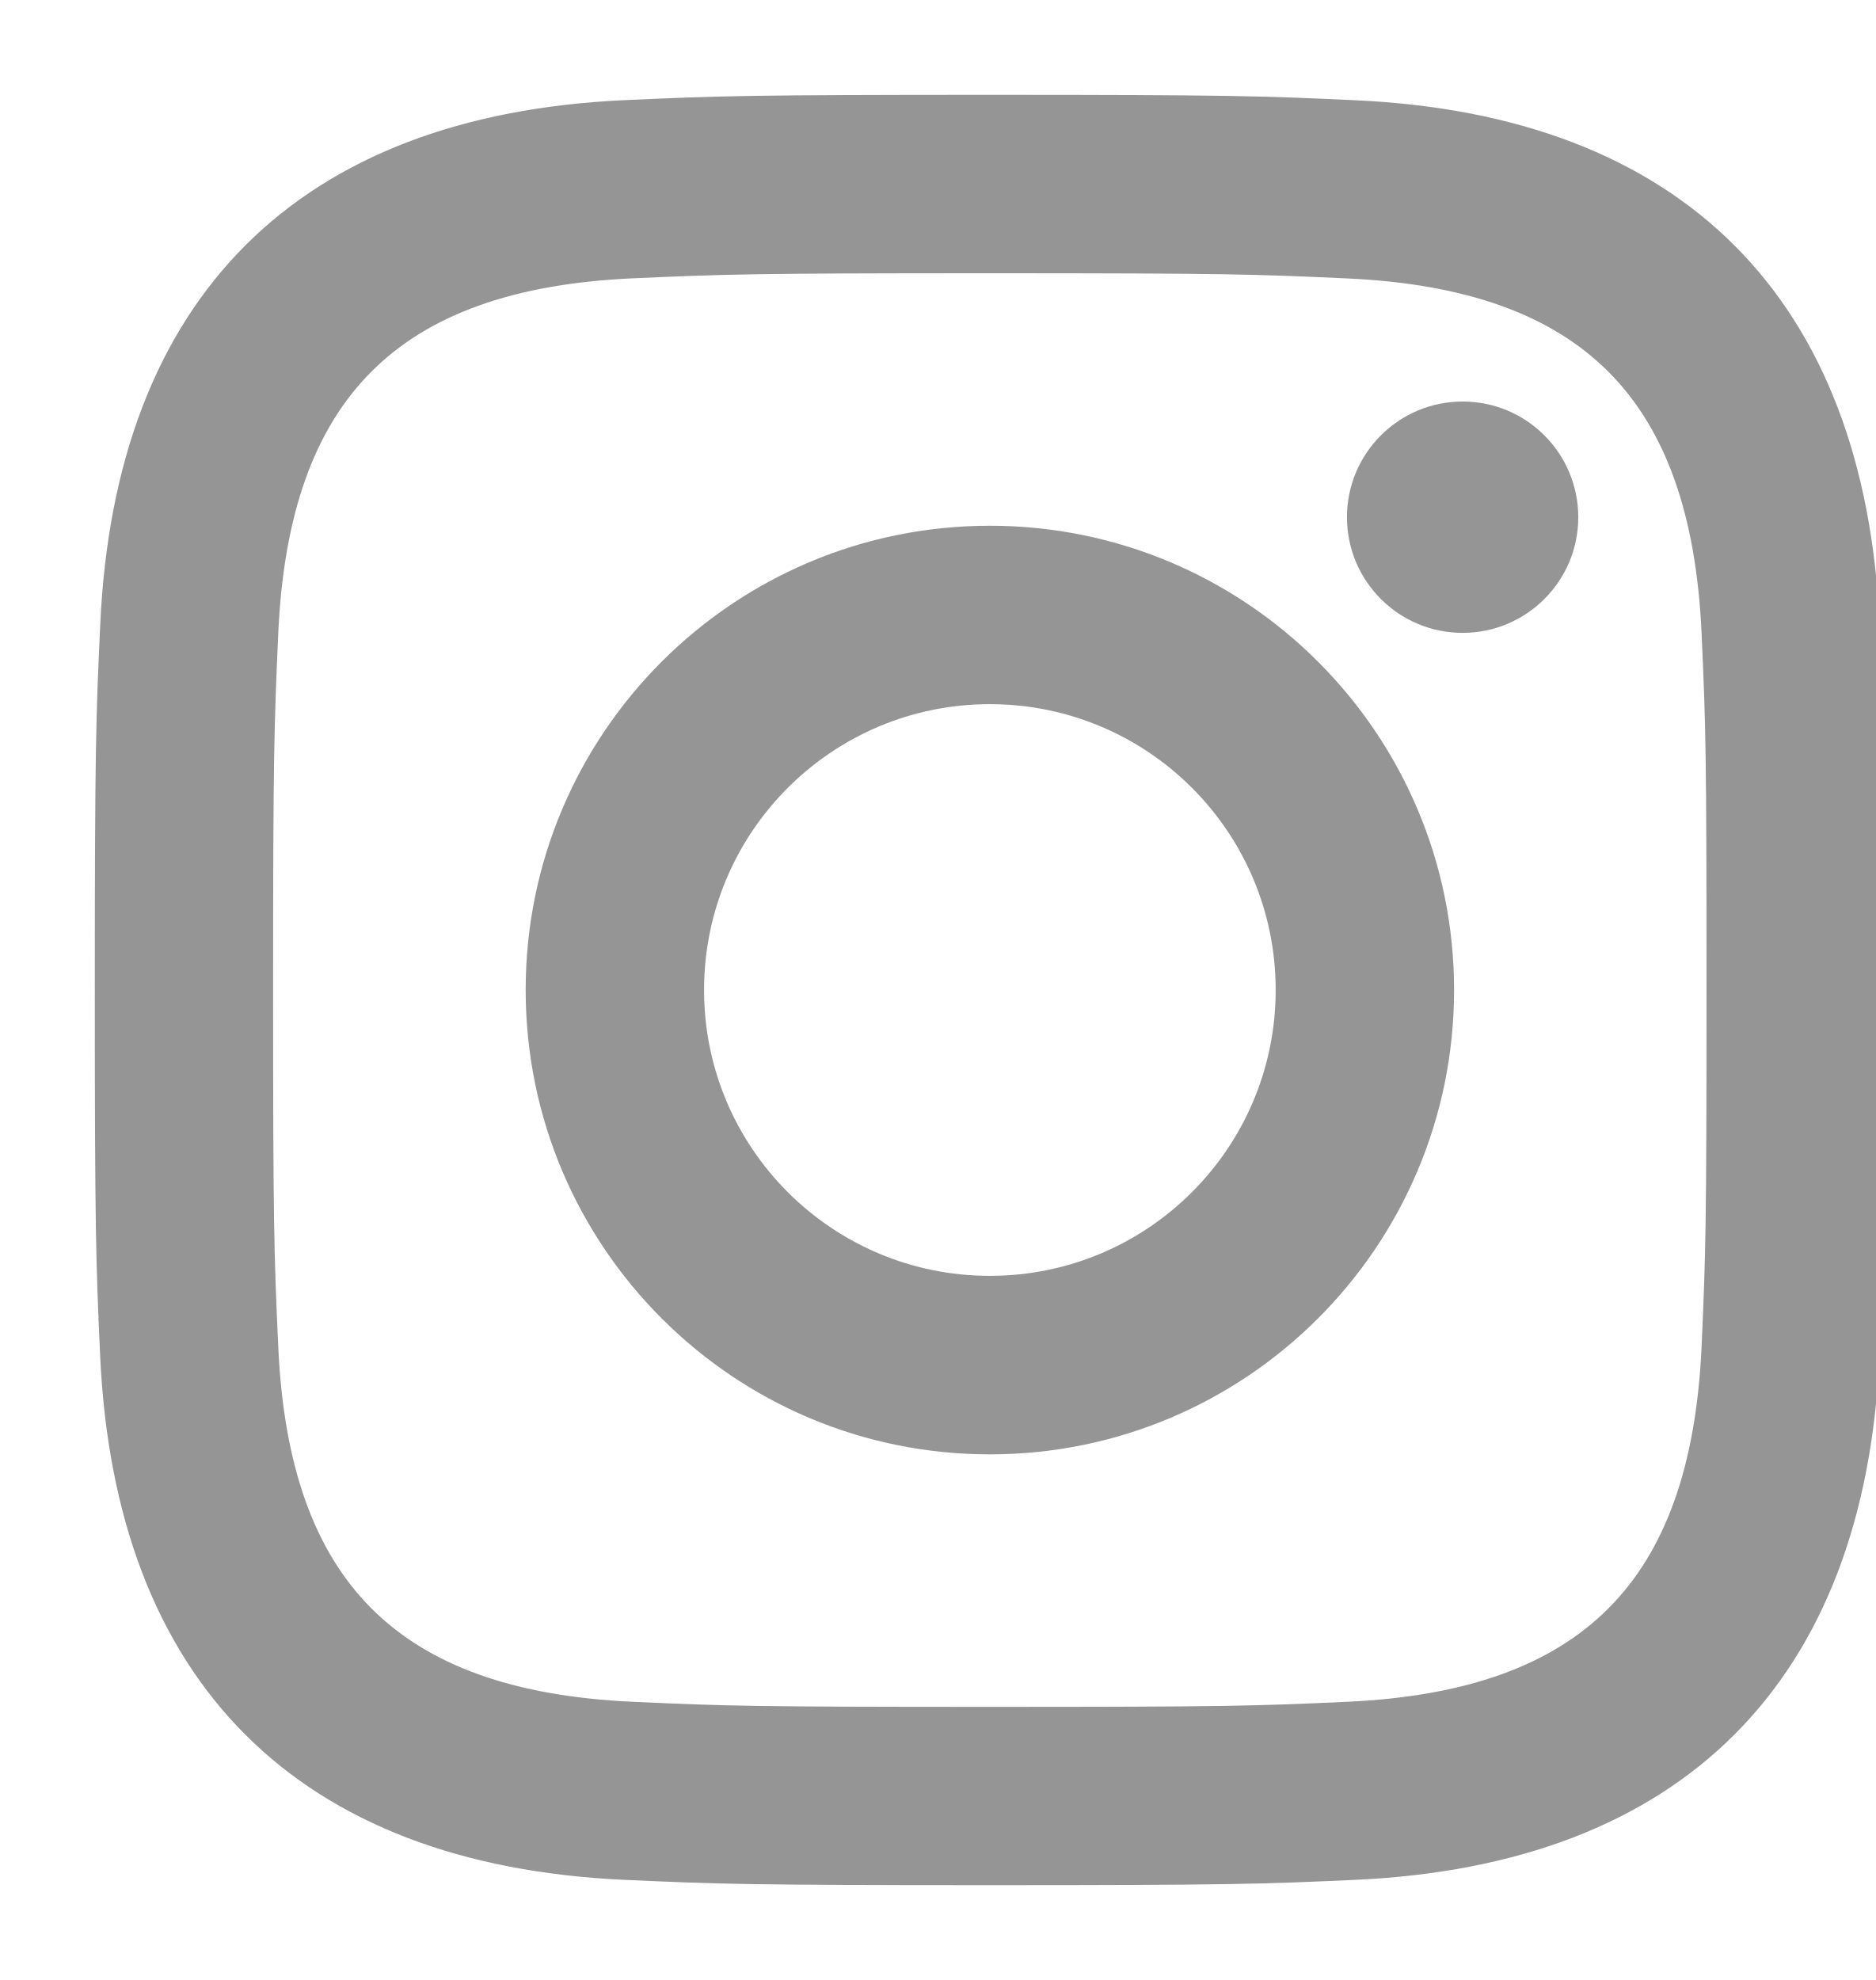
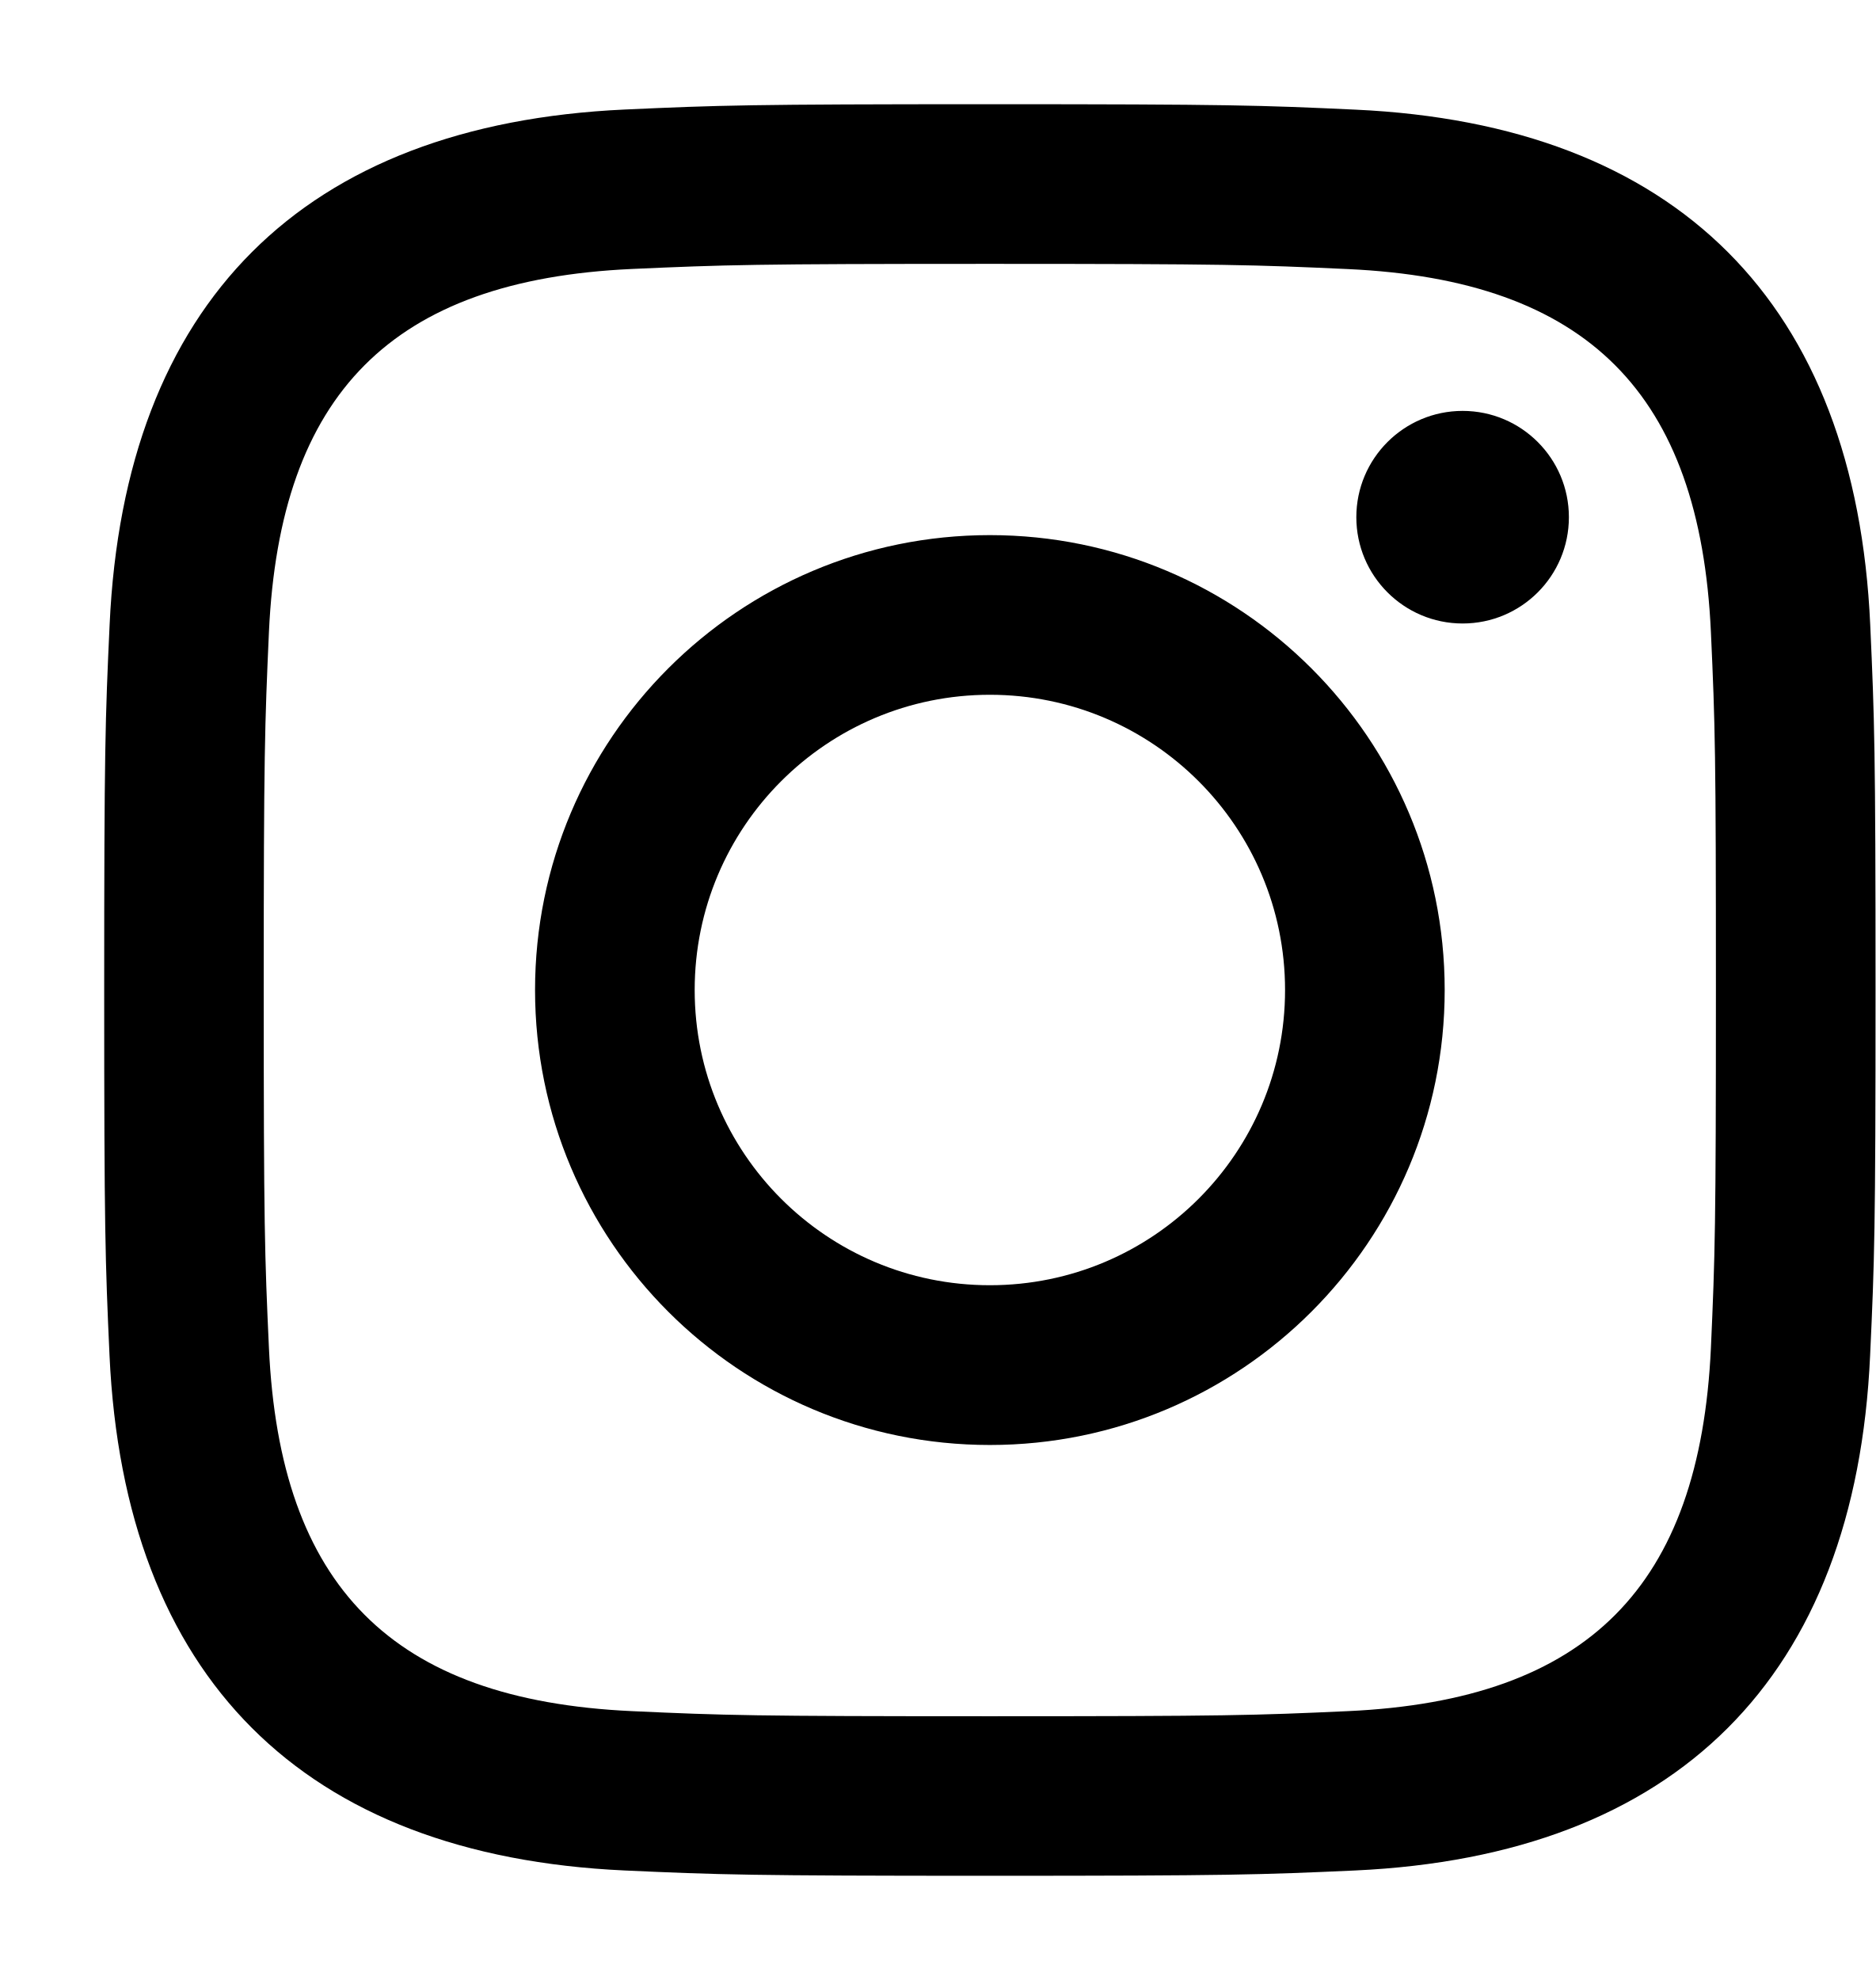
- <svg xmlns="http://www.w3.org/2000/svg" width="18" height="19" viewBox="0 0 18 19" fill="none">
-   <path d="M9.5 2.532C11.769 2.532 12.039 2.541 12.935 2.582C15.239 2.687 16.315 3.78 16.42 6.066C16.461 6.962 16.468 7.231 16.468 9.501C16.468 11.771 16.46 12.039 16.42 12.935C16.314 15.22 15.241 16.315 12.935 16.42C12.039 16.461 11.771 16.469 9.5 16.469C7.23 16.469 6.961 16.461 6.065 16.42C3.756 16.314 2.686 15.216 2.581 12.935C2.54 12.039 2.531 11.77 2.531 9.5C2.531 7.231 2.541 6.962 2.581 6.065C2.686 3.78 3.76 2.686 6.065 2.581C6.962 2.541 7.23 2.532 9.5 2.532ZM9.5 1C7.191 1 6.902 1.01 5.996 1.051C2.909 1.193 1.193 2.905 1.052 5.995C1.01 6.903 1 7.192 1 9.5C1 11.809 1.01 12.098 1.051 13.005C1.193 16.092 2.905 17.807 5.995 17.949C6.902 17.99 7.191 18 9.5 18C11.808 18 12.098 17.99 13.005 17.949C16.089 17.807 17.809 16.095 17.948 13.005C17.99 12.098 18 11.809 18 9.5C18 7.192 17.99 6.903 17.949 5.996C17.81 2.912 16.095 1.193 13.005 1.052C12.098 1.01 11.808 1 9.5 1ZM9.5 5.135C7.089 5.135 5.135 7.09 5.135 9.5C5.135 11.911 7.089 13.866 9.5 13.866C11.91 13.866 13.865 11.911 13.865 9.5C13.865 7.09 11.91 5.135 9.5 5.135ZM9.5 12.333C7.935 12.333 6.667 11.065 6.667 9.5C6.667 7.935 7.935 6.667 9.5 6.667C11.065 6.667 12.333 7.935 12.333 9.5C12.333 11.065 11.065 12.333 9.5 12.333ZM14.037 3.943C13.474 3.943 13.017 4.4 13.017 4.963C13.017 5.526 13.474 5.983 14.037 5.983C14.601 5.983 15.057 5.526 15.057 4.963C15.057 4.4 14.601 3.943 14.037 3.943Z" fill="#959595" stroke="#959595" stroke-width="0.18" />
+ <svg xmlns="http://www.w3.org/2000/svg" width="18" height="19" viewBox="0 0 18 19">
+   <path d="M9.5 2.532C11.769 2.532 12.039 2.541 12.935 2.582C15.239 2.687 16.315 3.78 16.42 6.066C16.461 6.962 16.468 7.231 16.468 9.501C16.468 11.771 16.46 12.039 16.42 12.935C16.314 15.22 15.241 16.315 12.935 16.42C12.039 16.461 11.771 16.469 9.5 16.469C7.23 16.469 6.961 16.461 6.065 16.42C3.756 16.314 2.686 15.216 2.581 12.935C2.54 12.039 2.531 11.77 2.531 9.5C2.531 7.231 2.541 6.962 2.581 6.065C2.686 3.78 3.76 2.686 6.065 2.581C6.962 2.541 7.23 2.532 9.5 2.532ZM9.5 1C7.191 1 6.902 1.01 5.996 1.051C2.909 1.193 1.193 2.905 1.052 5.995C1.01 6.903 1 7.192 1 9.5C1 11.809 1.01 12.098 1.051 13.005C1.193 16.092 2.905 17.807 5.995 17.949C6.902 17.99 7.191 18 9.5 18C11.808 18 12.098 17.99 13.005 17.949C16.089 17.807 17.809 16.095 17.948 13.005C17.99 12.098 18 11.809 18 9.5C18 7.192 17.99 6.903 17.949 5.996C17.81 2.912 16.095 1.193 13.005 1.052C12.098 1.01 11.808 1 9.5 1ZM9.5 5.135C7.089 5.135 5.135 7.09 5.135 9.5C5.135 11.911 7.089 13.866 9.5 13.866C11.91 13.866 13.865 11.911 13.865 9.5C13.865 7.09 11.91 5.135 9.5 5.135ZM9.5 12.333C7.935 12.333 6.667 11.065 6.667 9.5C6.667 7.935 7.935 6.667 9.5 6.667C11.065 6.667 12.333 7.935 12.333 9.5C12.333 11.065 11.065 12.333 9.5 12.333ZM14.037 3.943C13.474 3.943 13.017 4.4 13.017 4.963C13.017 5.526 13.474 5.983 14.037 5.983C14.601 5.983 15.057 5.526 15.057 4.963C15.057 4.4 14.601 3.943 14.037 3.943Z" stroke-width="0.18" />
</svg>
